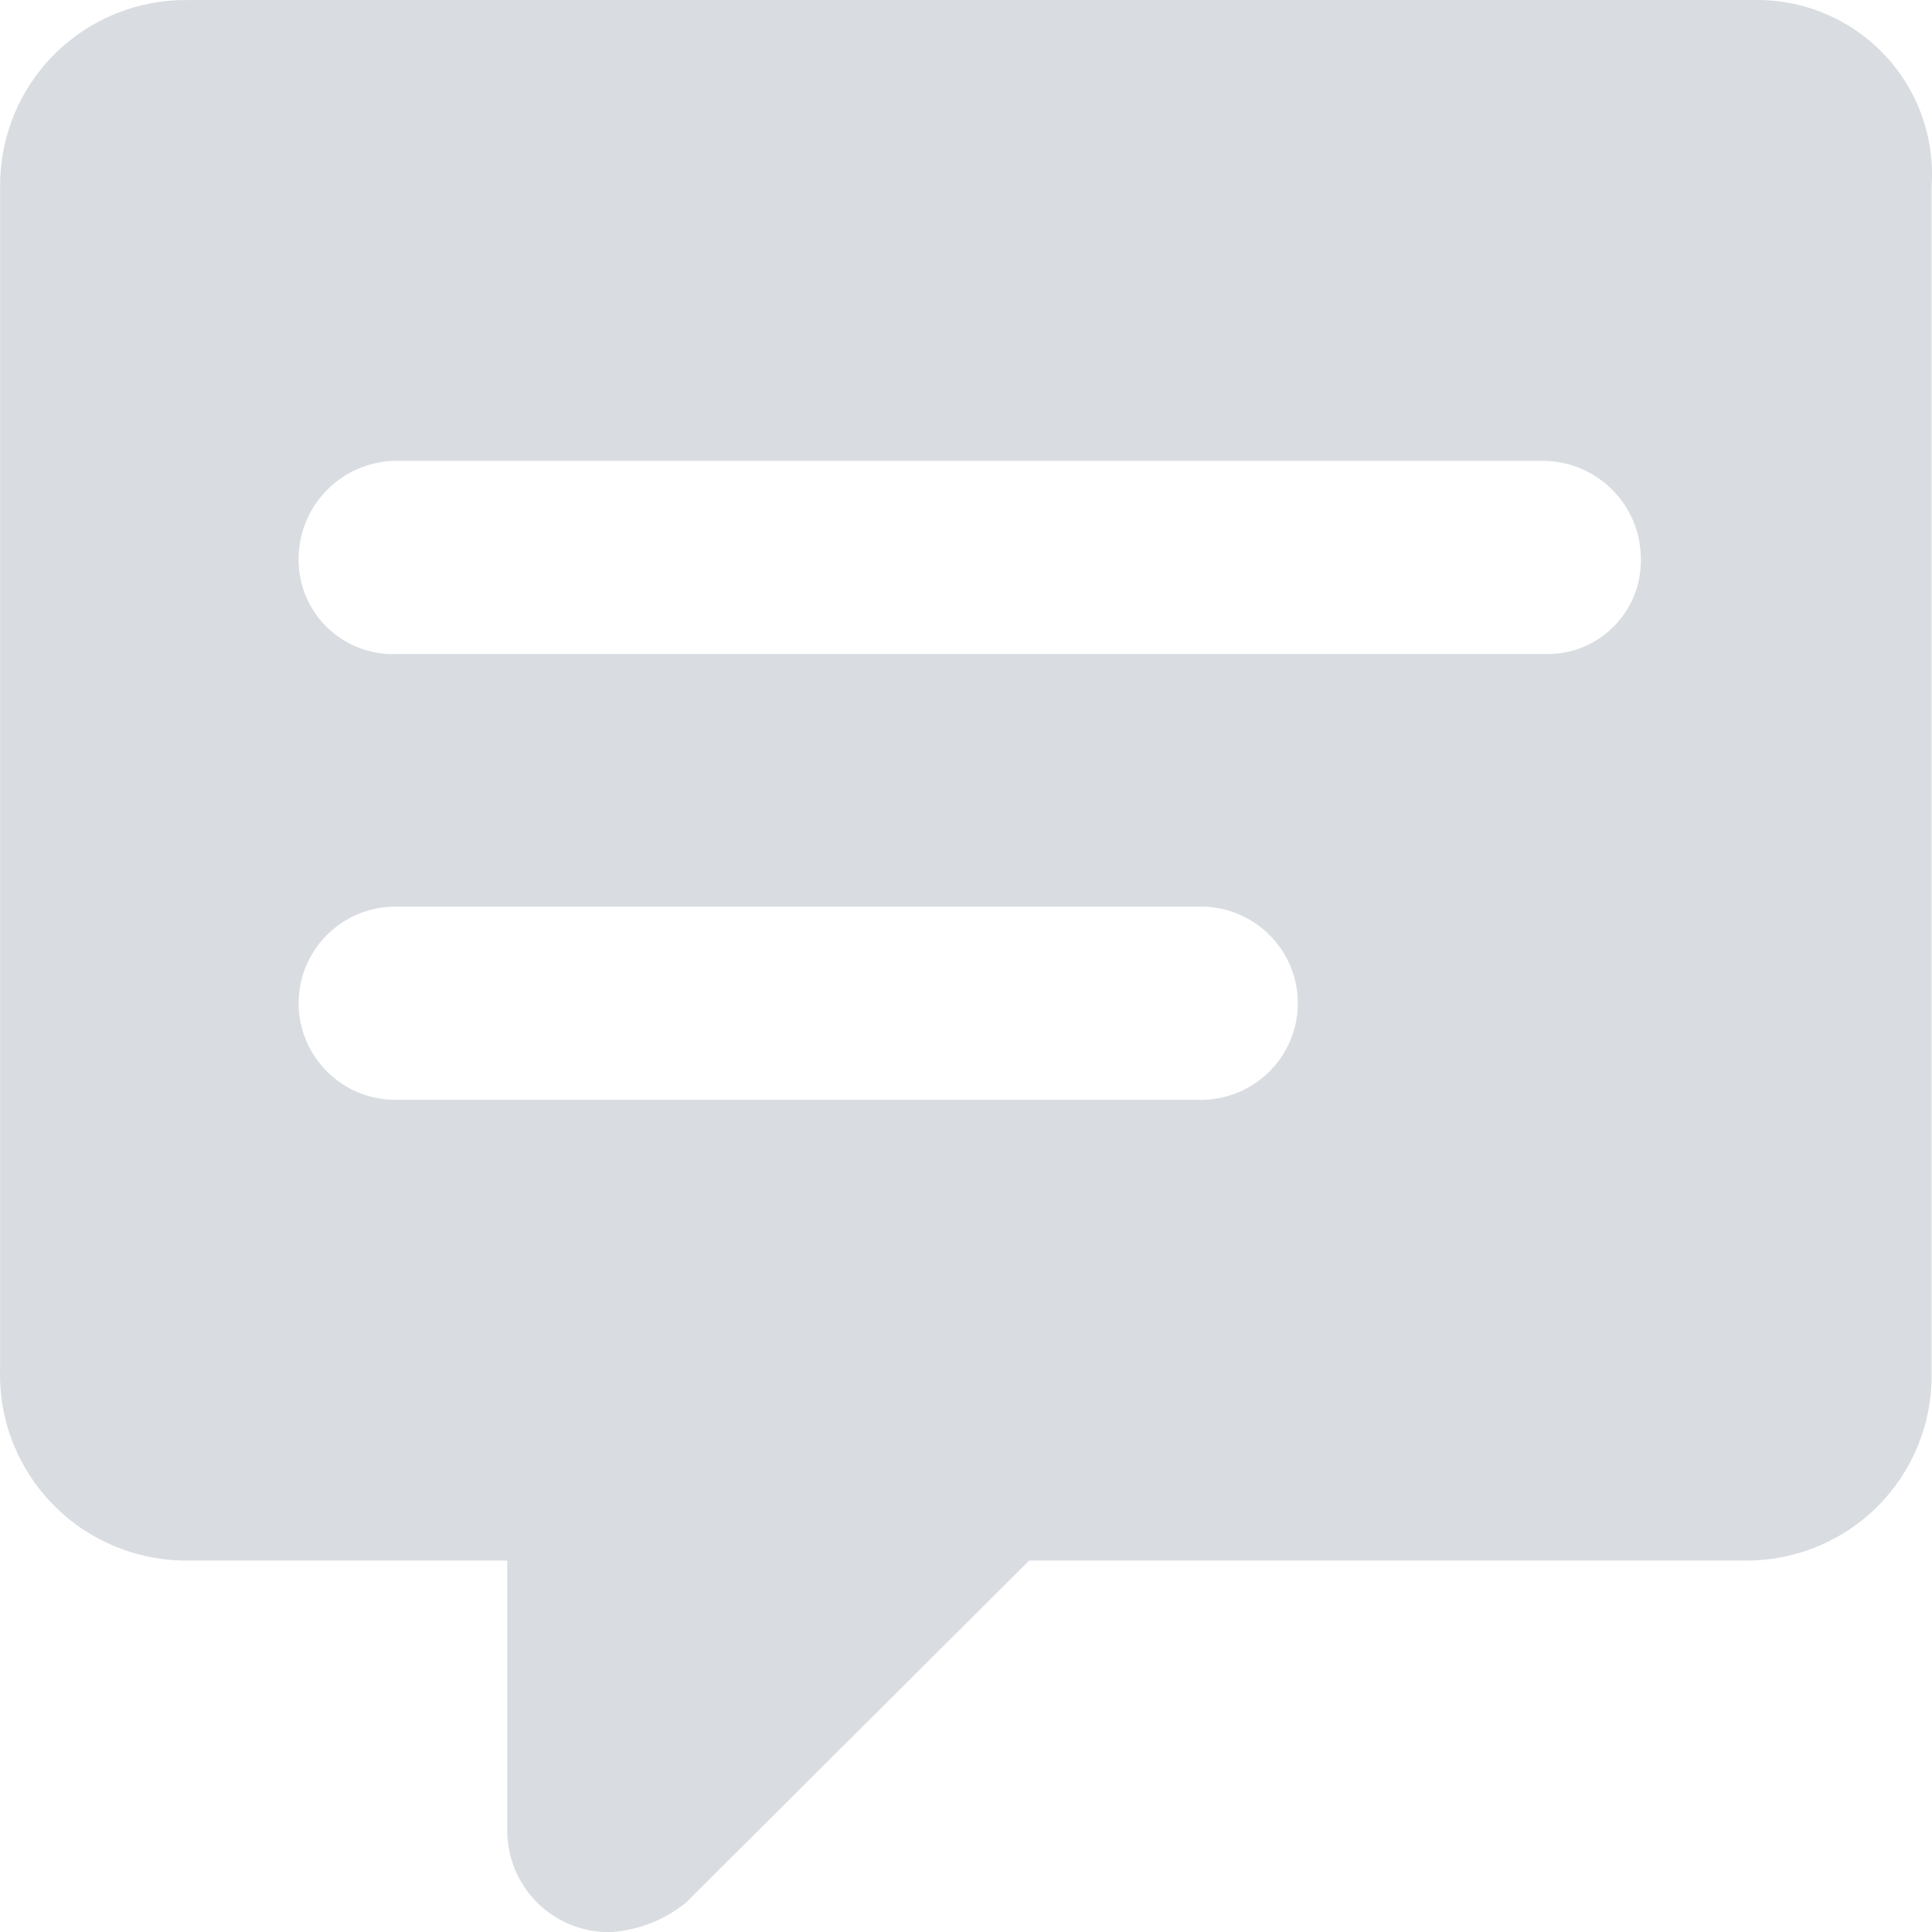
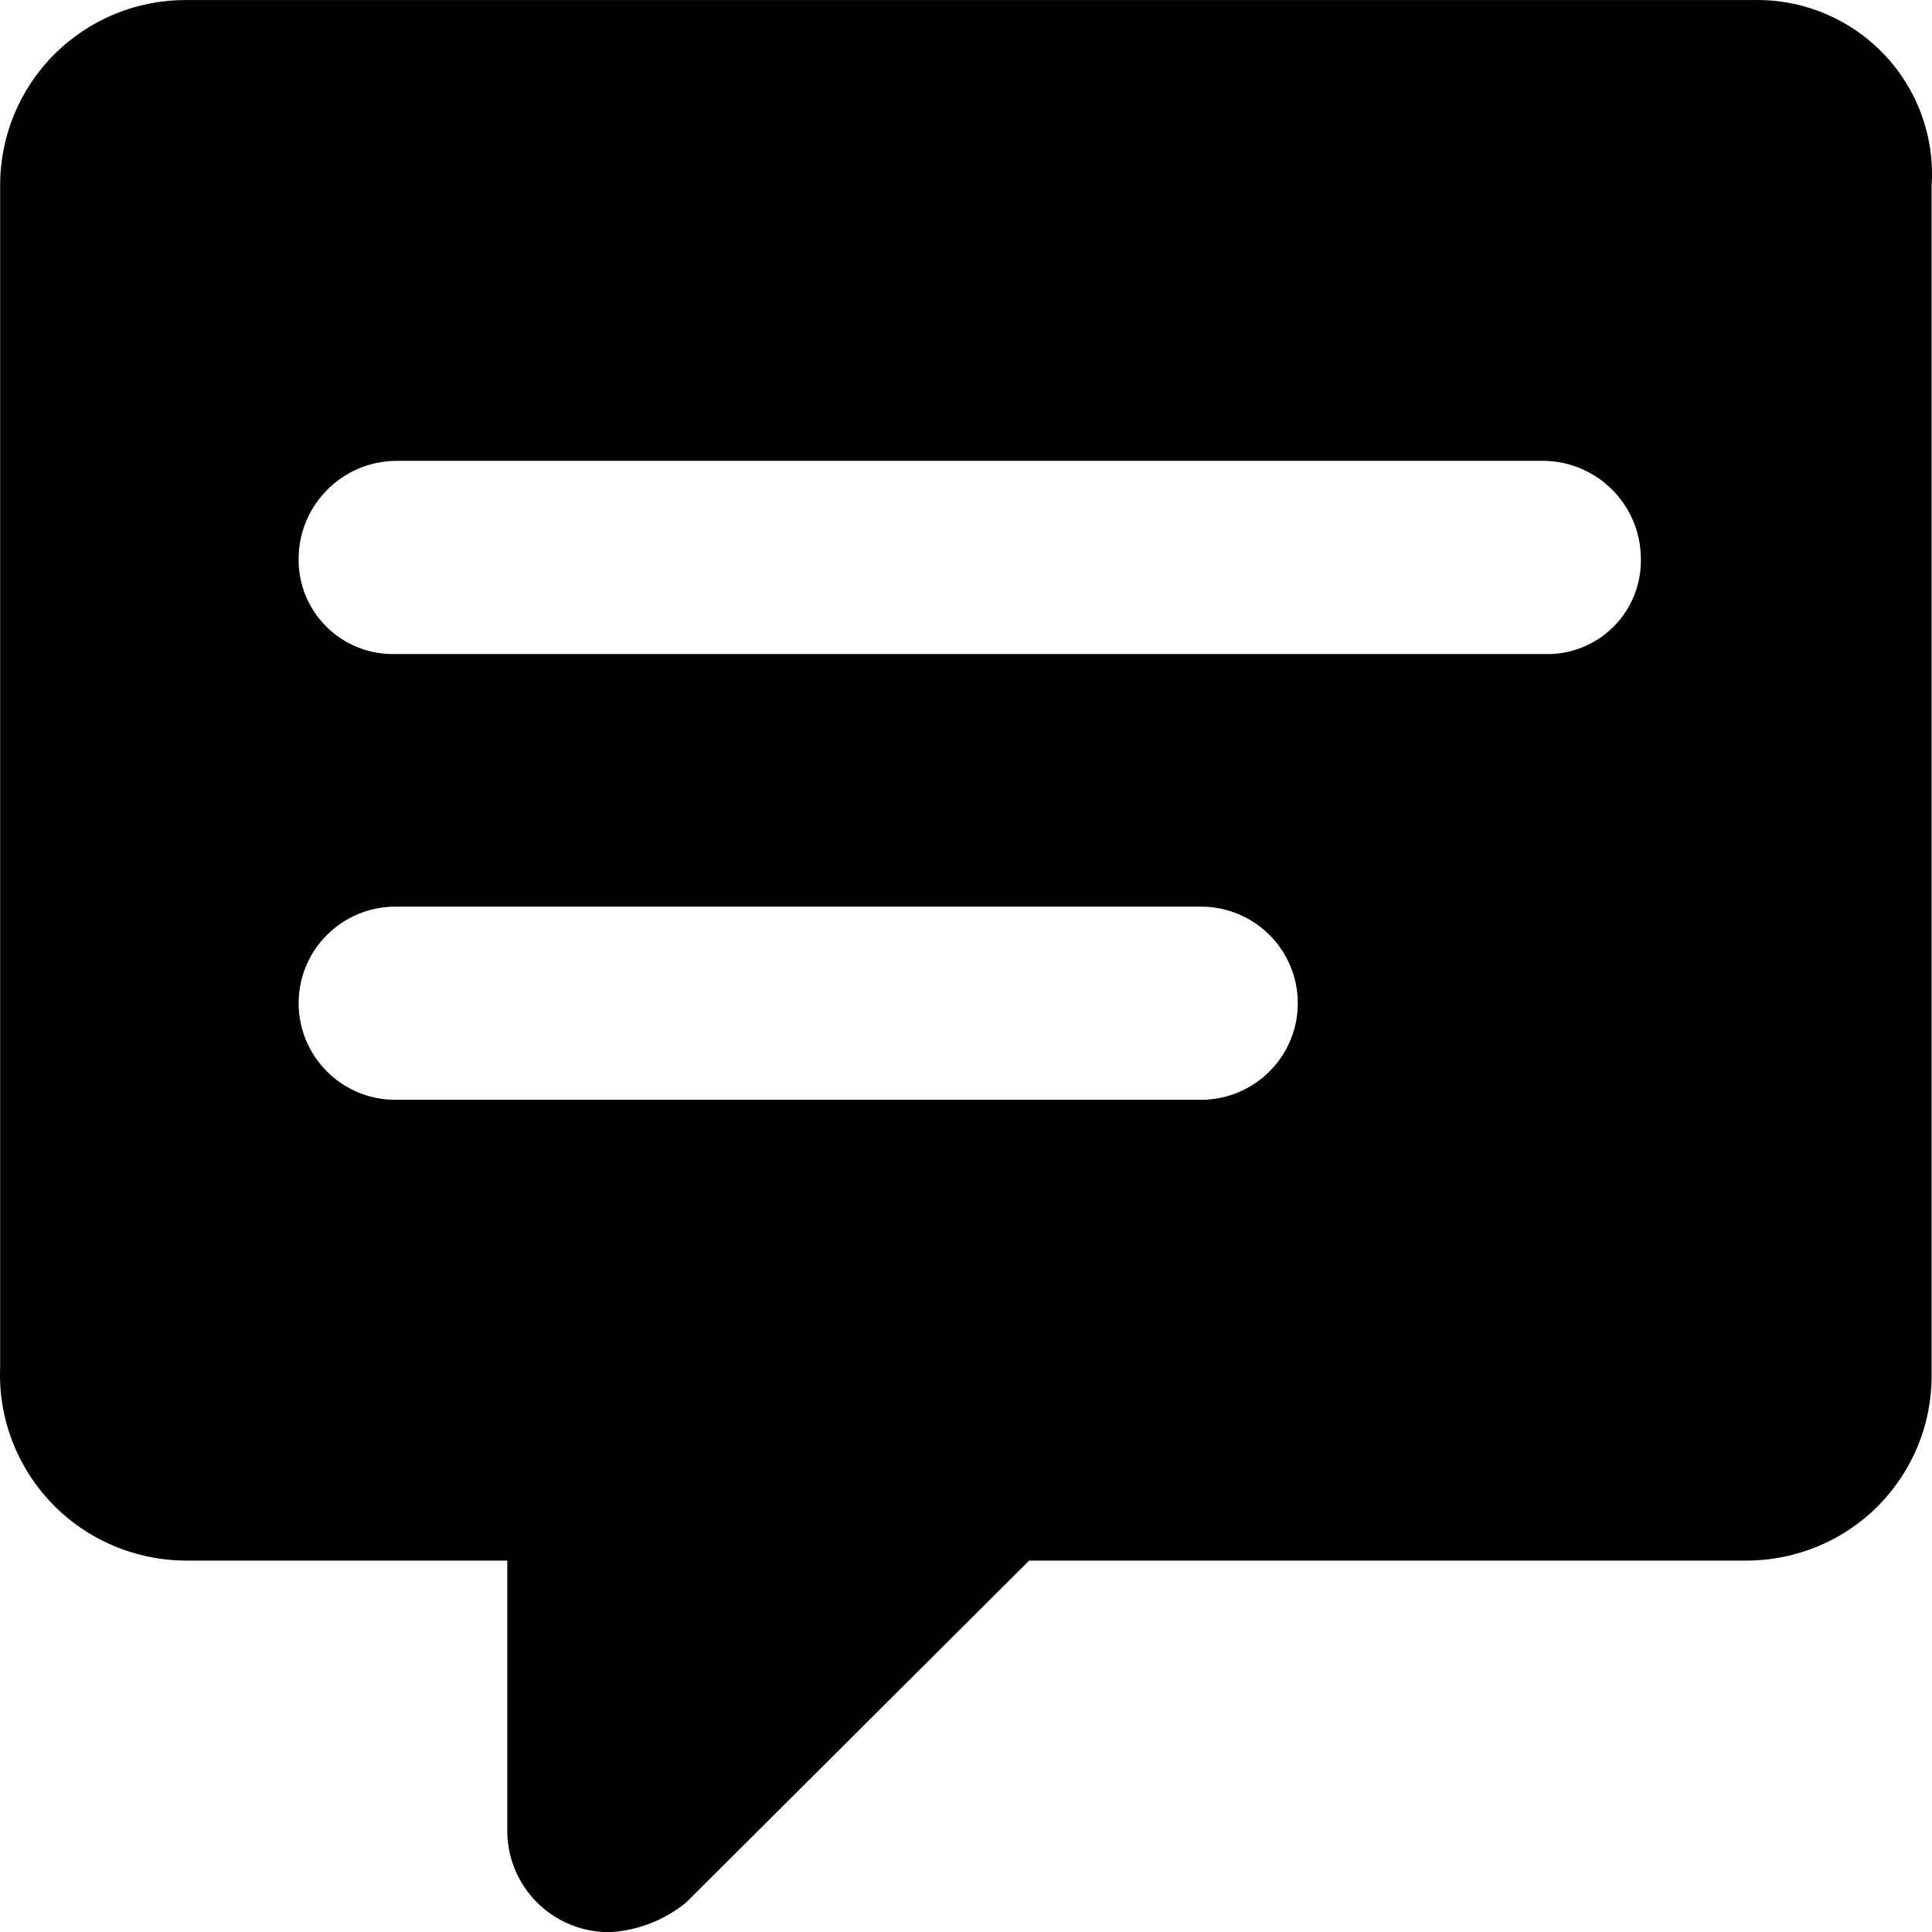
- <svg xmlns="http://www.w3.org/2000/svg" class="icon" width="48px" height="48.00px" viewBox="0 0 1024 1024" version="1.1">
-   <path fill="#D9DDE1" d="M928.942 0.037H98.956A98.172 98.172 0 0 0 28.879 28.708C10.32 47.203-0.048 72.354 0.08 98.594v626.153c-1.088 26.815 8.896 52.862 27.519 72.189 18.623 19.327 44.414 30.207 71.293 30.207h169.978v141.755a53.822 53.822 0 0 0 55.294 55.166c14.527-1.088 28.351-6.592 39.551-15.743l181.753-181.177h379.506c26.239 0.192 51.518-10.112 70.077-28.607 18.559-18.559 28.927-43.646 28.735-69.821V98.53a91.965 91.965 0 0 0-25.599-70.141A92.669 92.669 0 0 0 928.942 0.037z m-292.469 582.891h-426.865a51.262 51.262 0 0 1-51.326-51.198c0-28.287 22.975-51.198 51.326-51.198h426.865c28.415 0 51.39 22.911 51.39 51.198 0 28.287-23.039 51.198-51.39 51.198z m181.817-236.279h-608.618a49.918 49.918 0 0 1-51.39-51.198 52.094 52.094 0 0 1 51.326-51.198h608.682c28.159 0.384 50.942 23.039 51.39 51.198a49.534 49.534 0 0 1-51.39 51.198z" />
+ <svg xmlns="http://www.w3.org/2000/svg" class="icon" width="48" height="48" viewBox="0 0 1024 1024">
+   <path d="M928.942.037H98.956A98.172 98.172 0 0028.88 28.708 97.941 97.941 0 00.08 98.594v626.153c-1.088 26.815 8.896 52.862 27.519 72.19 18.623 19.327 44.414 30.206 71.293 30.206H268.87v141.755a53.822 53.822 0 0055.294 55.166c14.528-1.088 28.351-6.592 39.55-15.743l181.754-181.178h379.506c26.24.192 51.519-10.111 70.078-28.607 18.56-18.56 28.927-43.646 28.735-69.821V98.53a91.965 91.965 0 00-25.6-70.142A92.669 92.669 0 00928.943.038zm-292.47 582.891H209.609a51.262 51.262 0 01-51.326-51.198c0-28.287 22.975-51.198 51.326-51.198h426.865c28.415 0 51.39 22.91 51.39 51.198 0 28.287-23.04 51.198-51.39 51.198zm181.818-236.28H209.672a49.918 49.918 0 01-51.39-51.198 52.094 52.094 0 0151.326-51.198H818.29c28.16.384 50.942 23.04 51.39 51.198a49.534 49.534 0 01-51.39 51.199z" />
</svg>
